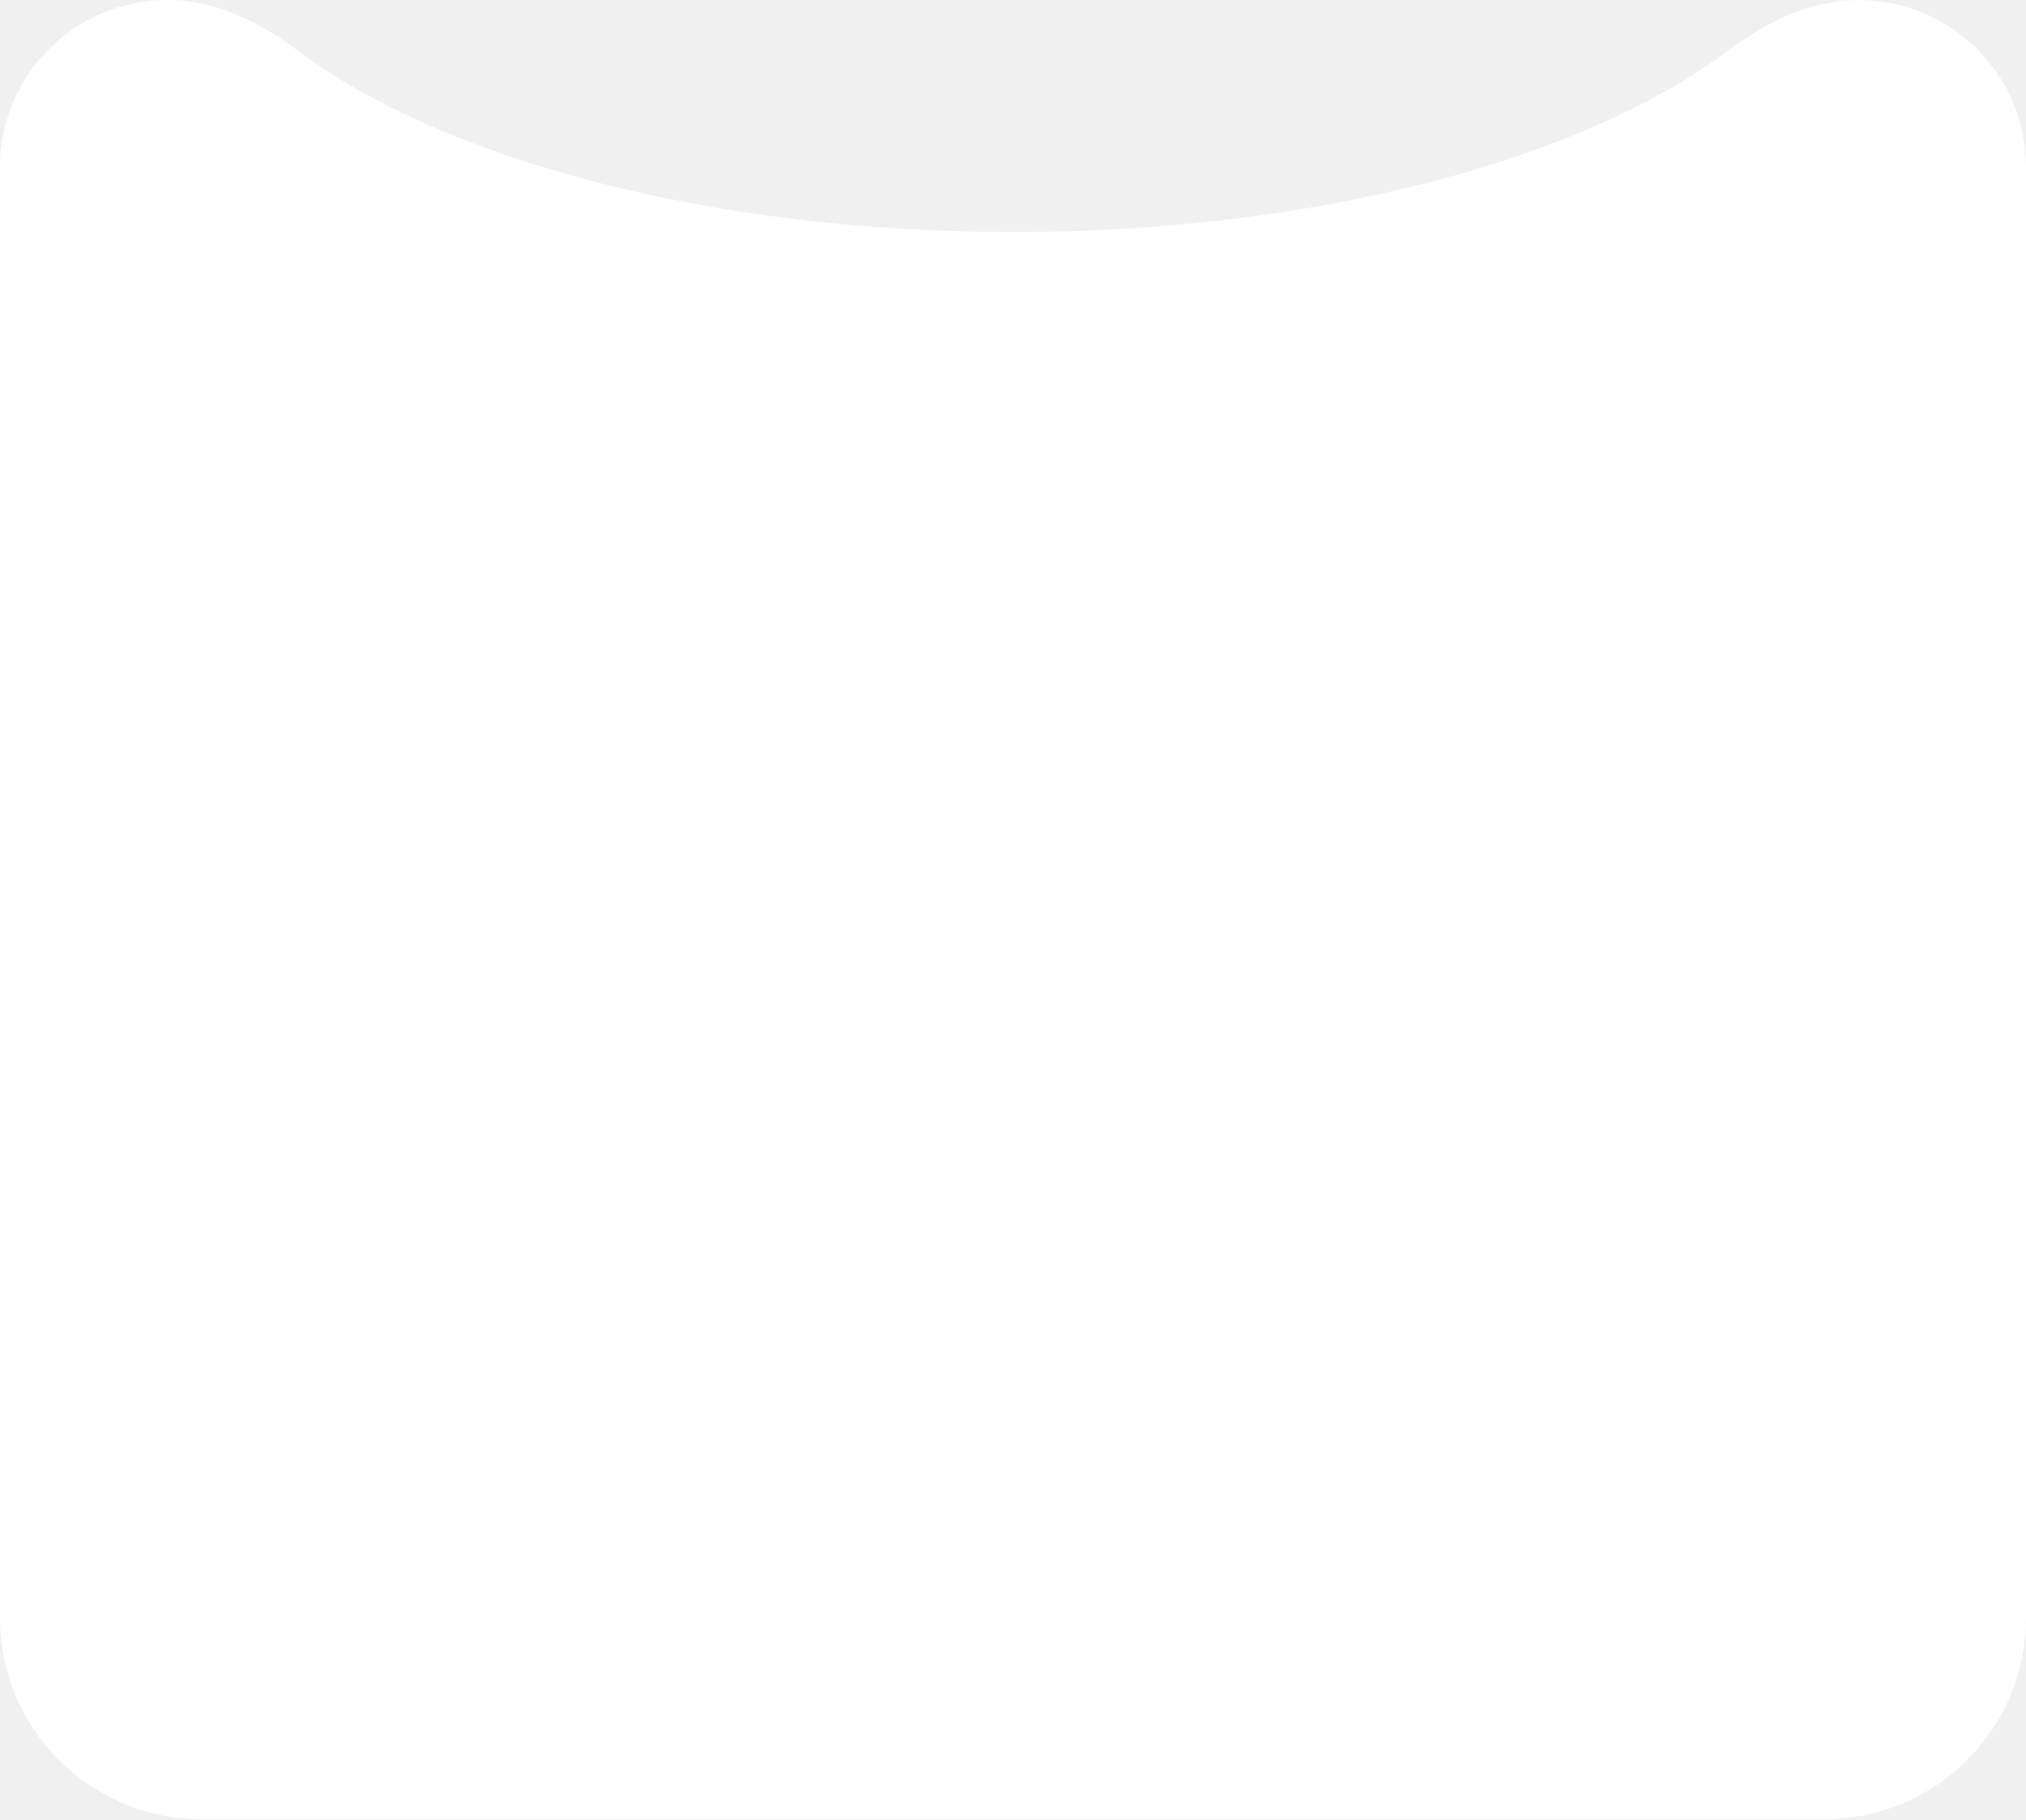
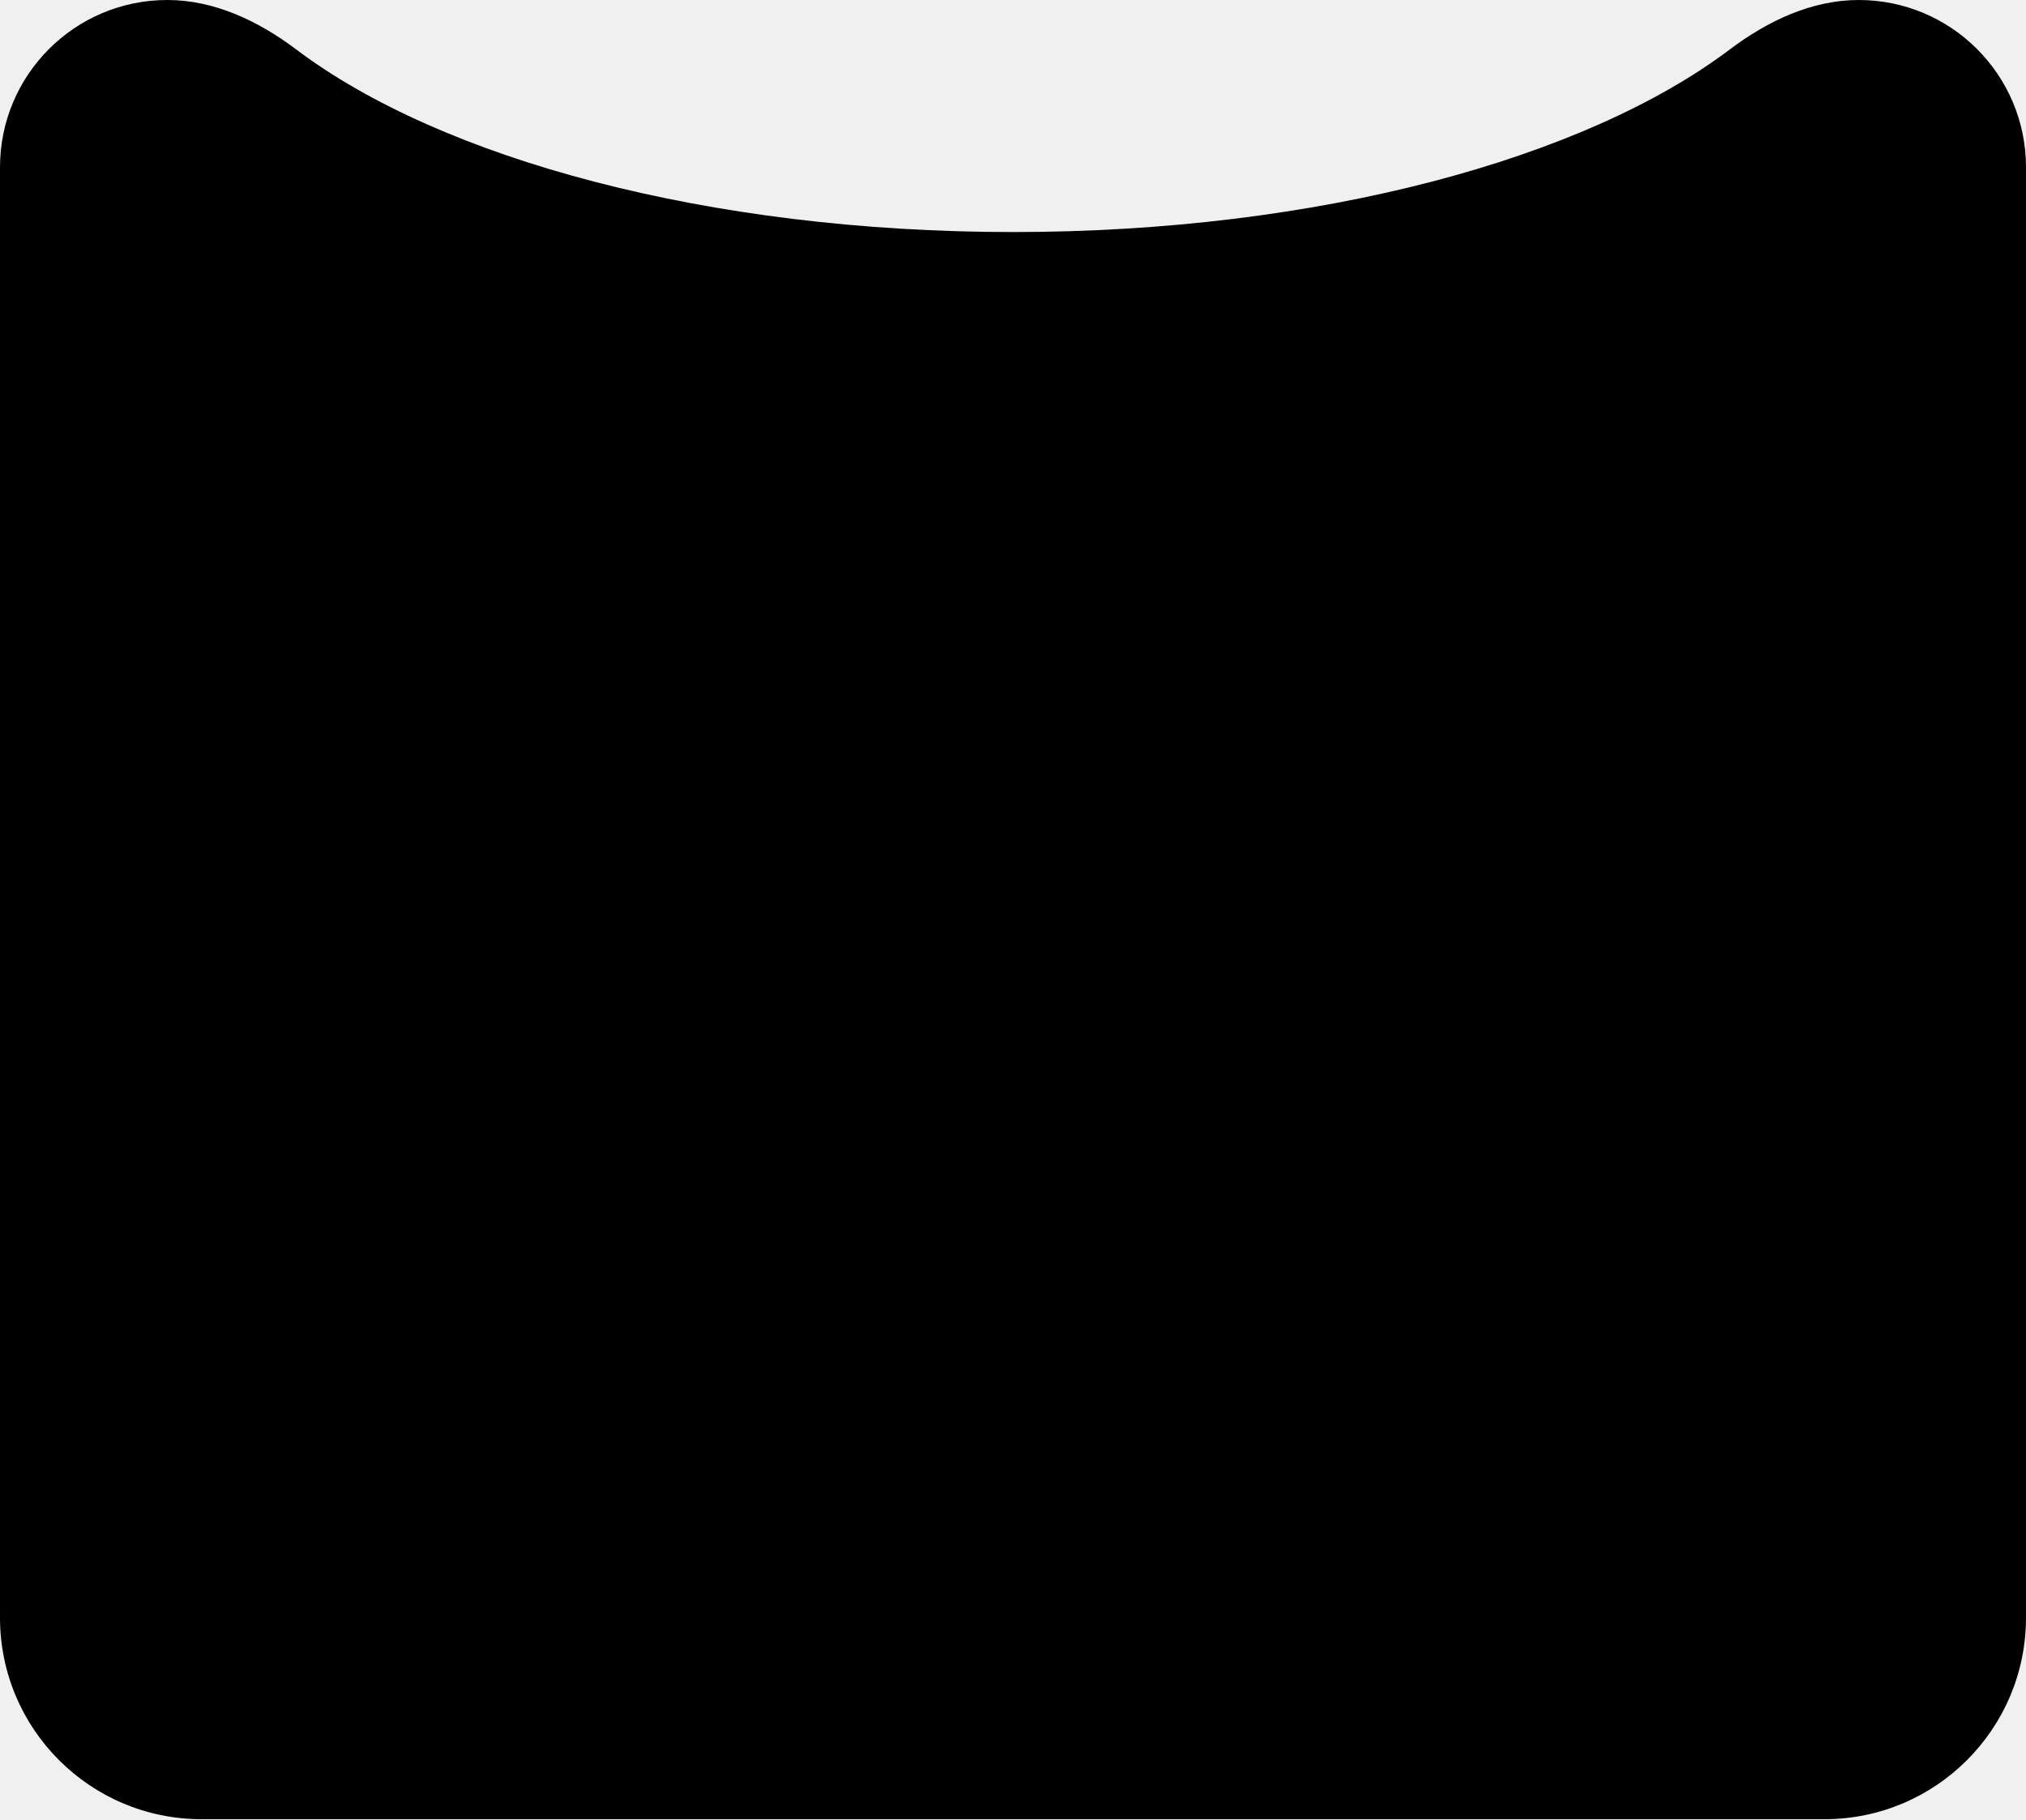
<svg xmlns="http://www.w3.org/2000/svg" preserveAspectRatio="none" overflow="visible" style="display: block;" width="402" height="361" viewBox="0 0 402 361" fill="none">
-   <path id="Subtract" d="M402 321C402 343.091 384.091 361 362 361H40C17.909 361 0 343.091 0 321V33.195C0 14.862 14.862 0 33.195 0C42.559 0 51.327 4.193 58.803 9.832C87.545 31.508 140.469 46.046 201.002 46.046C261.536 46.046 314.459 31.508 343.2 9.831C350.676 4.193 359.444 0 368.807 0C387.139 0 402 14.861 402 33.193V321Z" fill="white" />
+   <path id="Subtract" d="M402 321C402 343.091 384.091 361 362 361H40C17.909 361 0 343.091 0 321V33.195C0 14.862 14.862 0 33.195 0C42.559 0 51.327 4.193 58.803 9.832C87.545 31.508 140.469 46.046 201.002 46.046C261.536 46.046 314.459 31.508 343.2 9.831C350.676 4.193 359.444 0 368.807 0C387.139 0 402 14.861 402 33.193V321Z" fill="currentColor" />
</svg>
